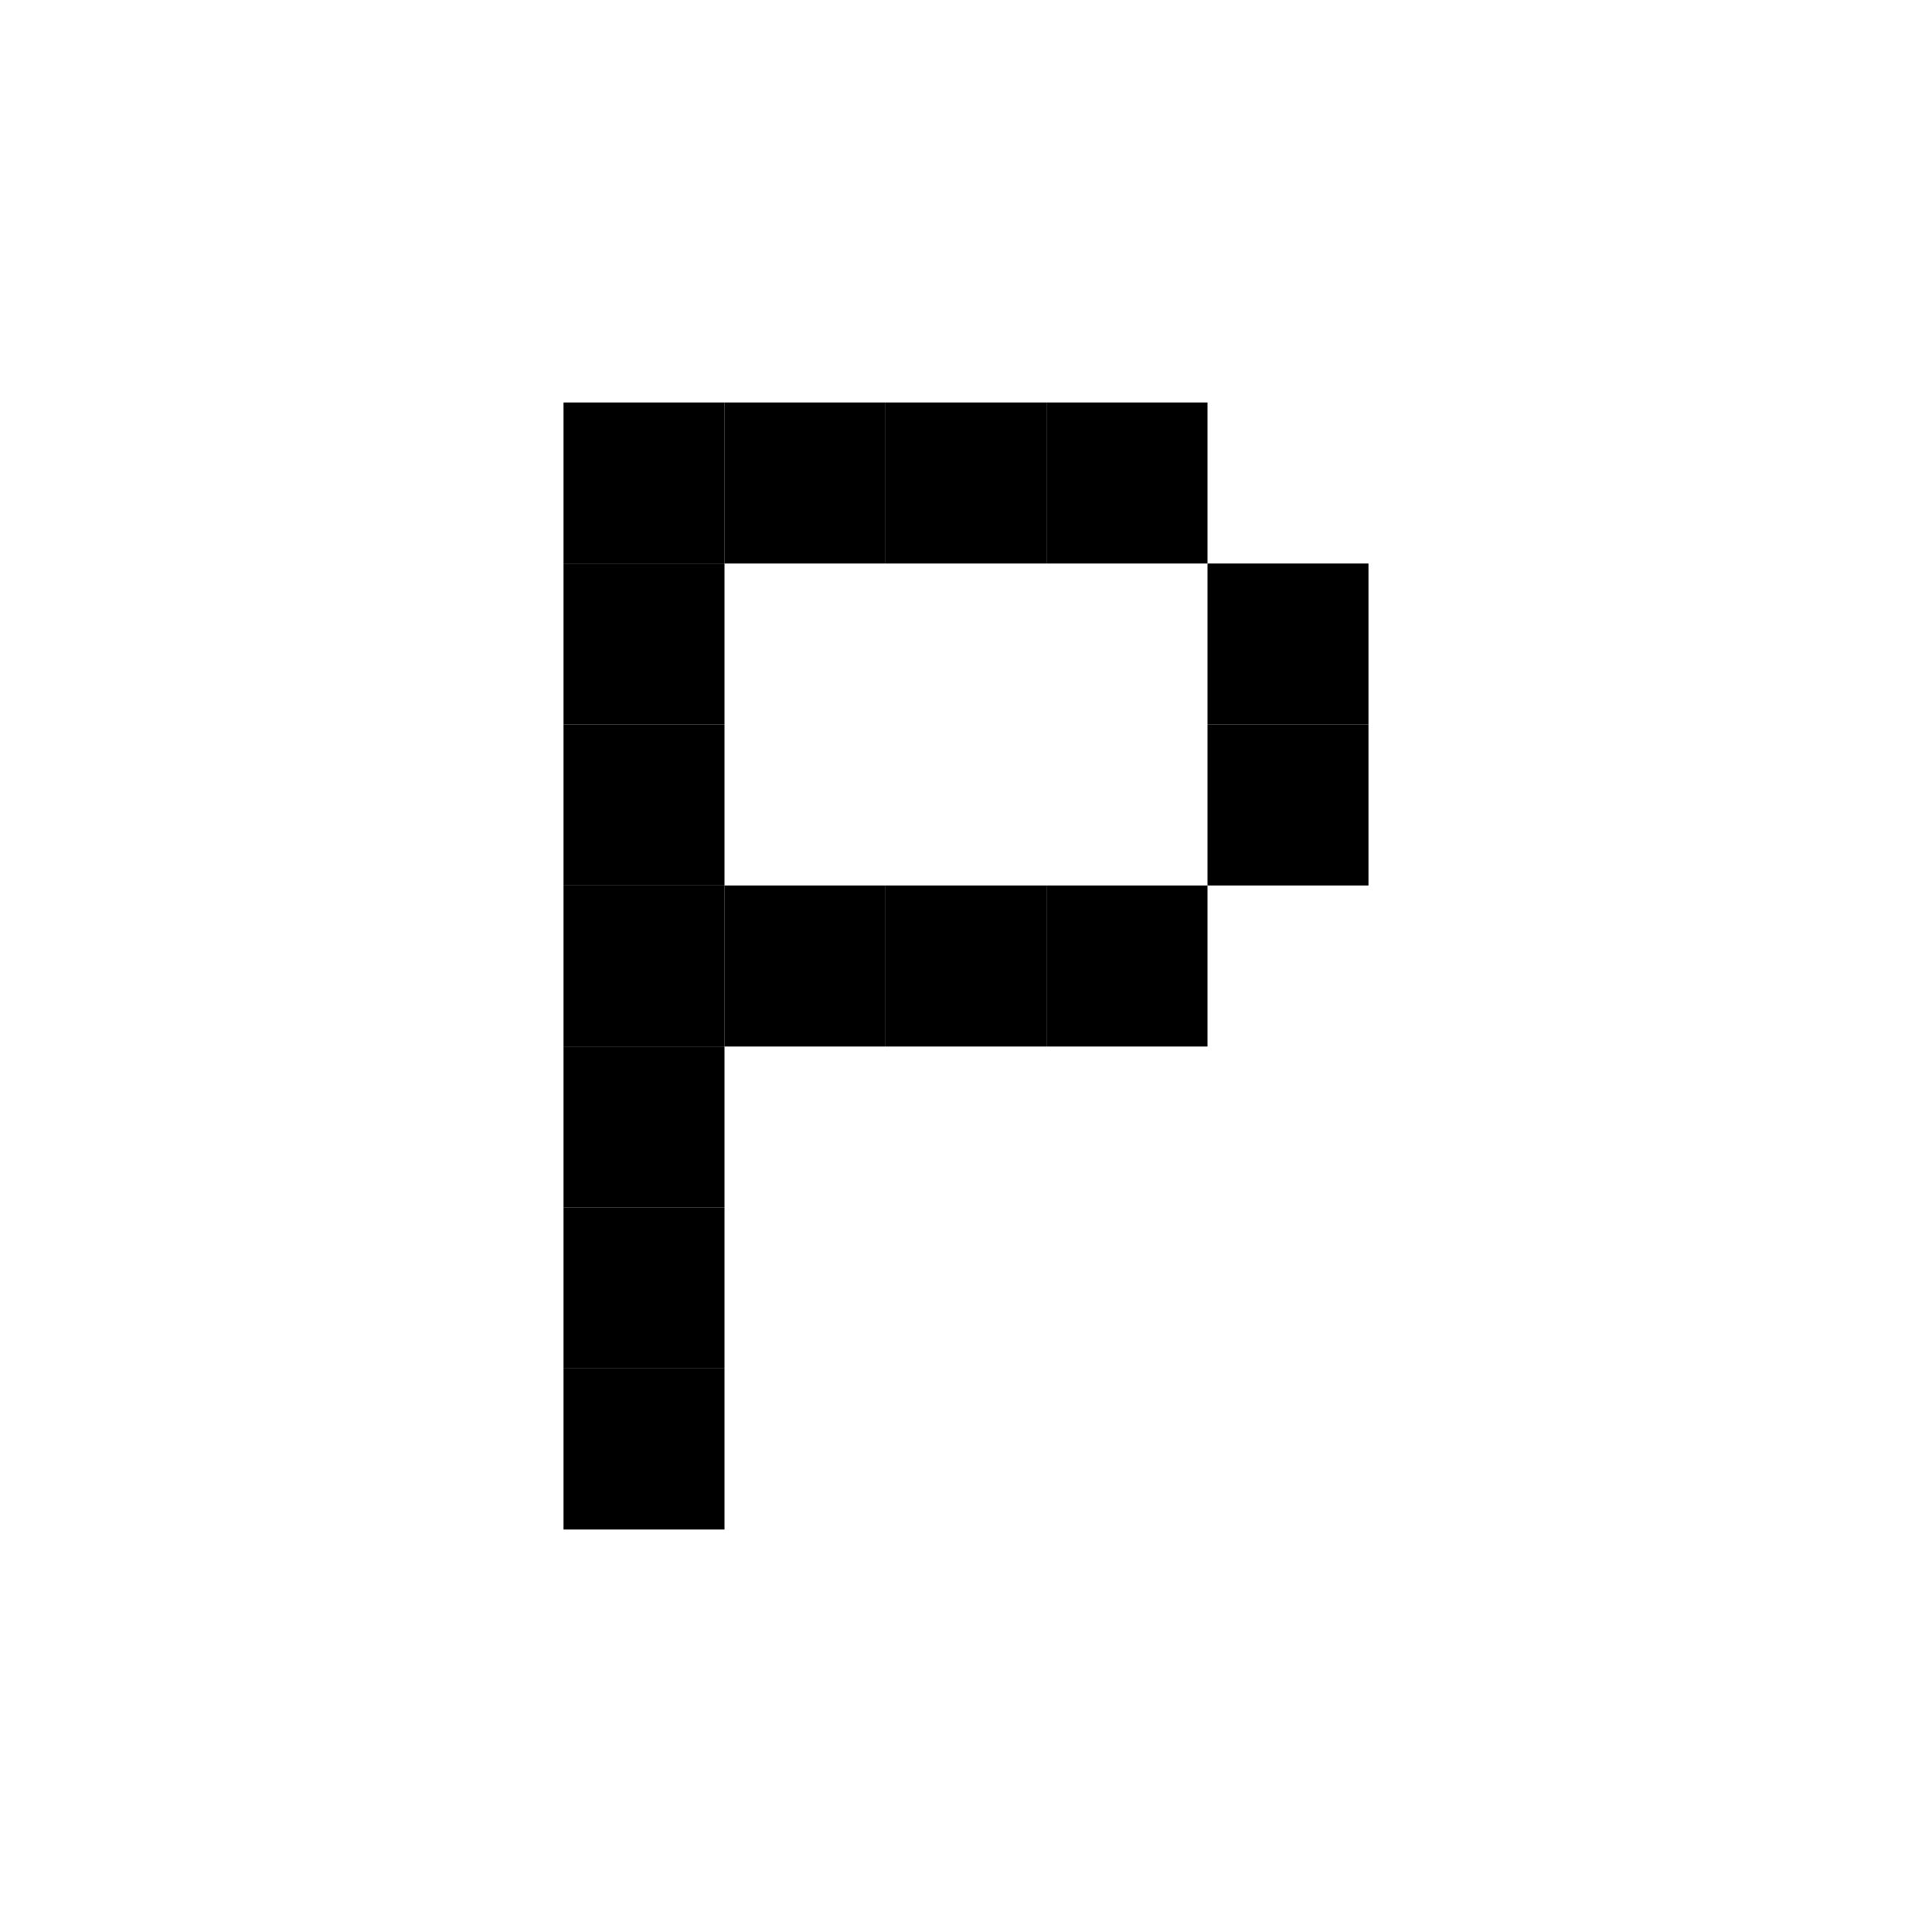
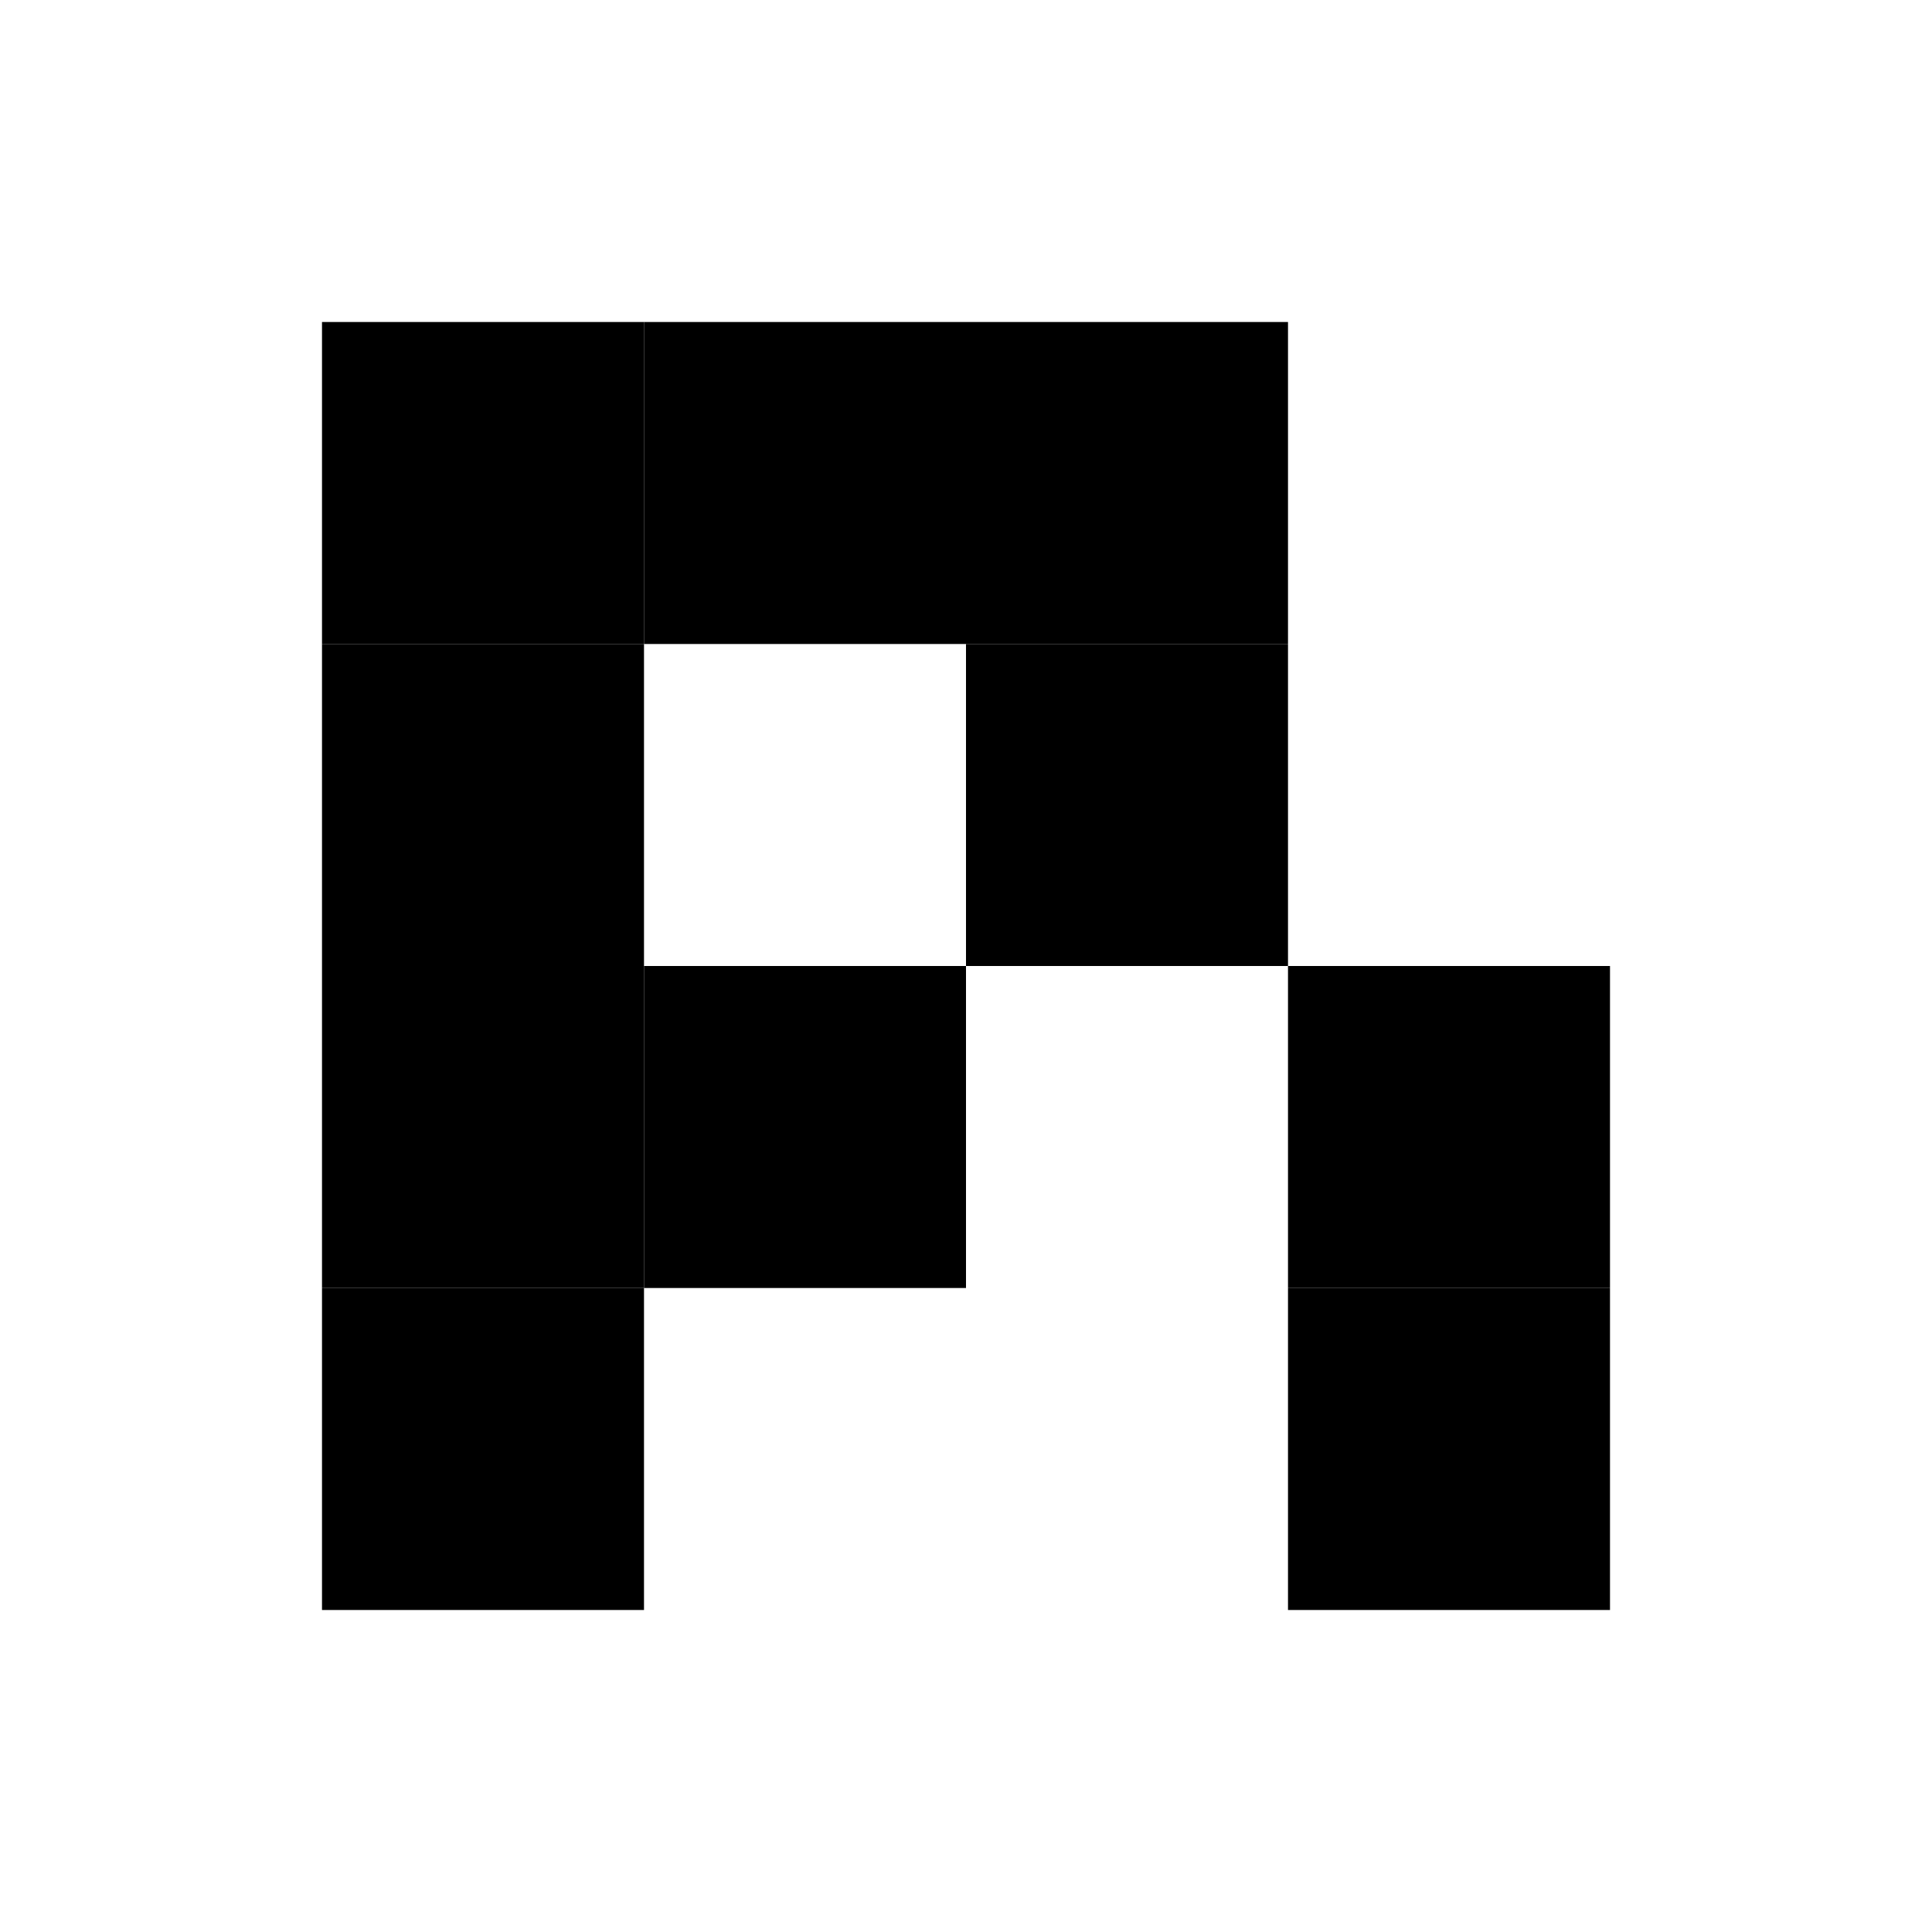
<svg xmlns="http://www.w3.org/2000/svg" width="24" height="24" viewBox="0 0 24 24" fill="currentColor">
-   <rect x="7" y="5" width="2" height="2" />
-   <rect x="9" y="5" width="2" height="2" />
-   <rect x="11" y="5" width="2" height="2" />
-   <rect x="13" y="5" width="2" height="2" />
-   <rect x="7" y="7" width="2" height="2" />
-   <rect x="15" y="7" width="2" height="2" />
-   <rect x="7" y="9" width="2" height="2" />
-   <rect x="15" y="9" width="2" height="2" />
-   <rect x="7" y="11" width="2" height="2" />
-   <rect x="9" y="11" width="2" height="2" />
-   <rect x="11" y="11" width="2" height="2" />
-   <rect x="13" y="11" width="2" height="2" />
-   <rect x="7" y="13" width="2" height="2" />
-   <rect x="7" y="15" width="2" height="2" />
-   <rect x="7" y="17" width="2" height="2" />
+   <rect x="4" y="4" width="4" height="4" />
+   <rect x="8" y="4" width="4" height="4" />
+   <rect x="12" y="4" width="4" height="4" />
+   <rect x="4" y="8" width="4" height="4" />
+   <rect x="12" y="8" width="4" height="4" />
+   <rect x="4" y="12" width="4" height="4" />
+   <rect x="8" y="12" width="4" height="4" />
+   <rect x="16" y="12" width="4" height="4" />
+   <rect x="4" y="16" width="4" height="4" />
+   <rect x="16" y="16" width="4" height="4" />
</svg>
